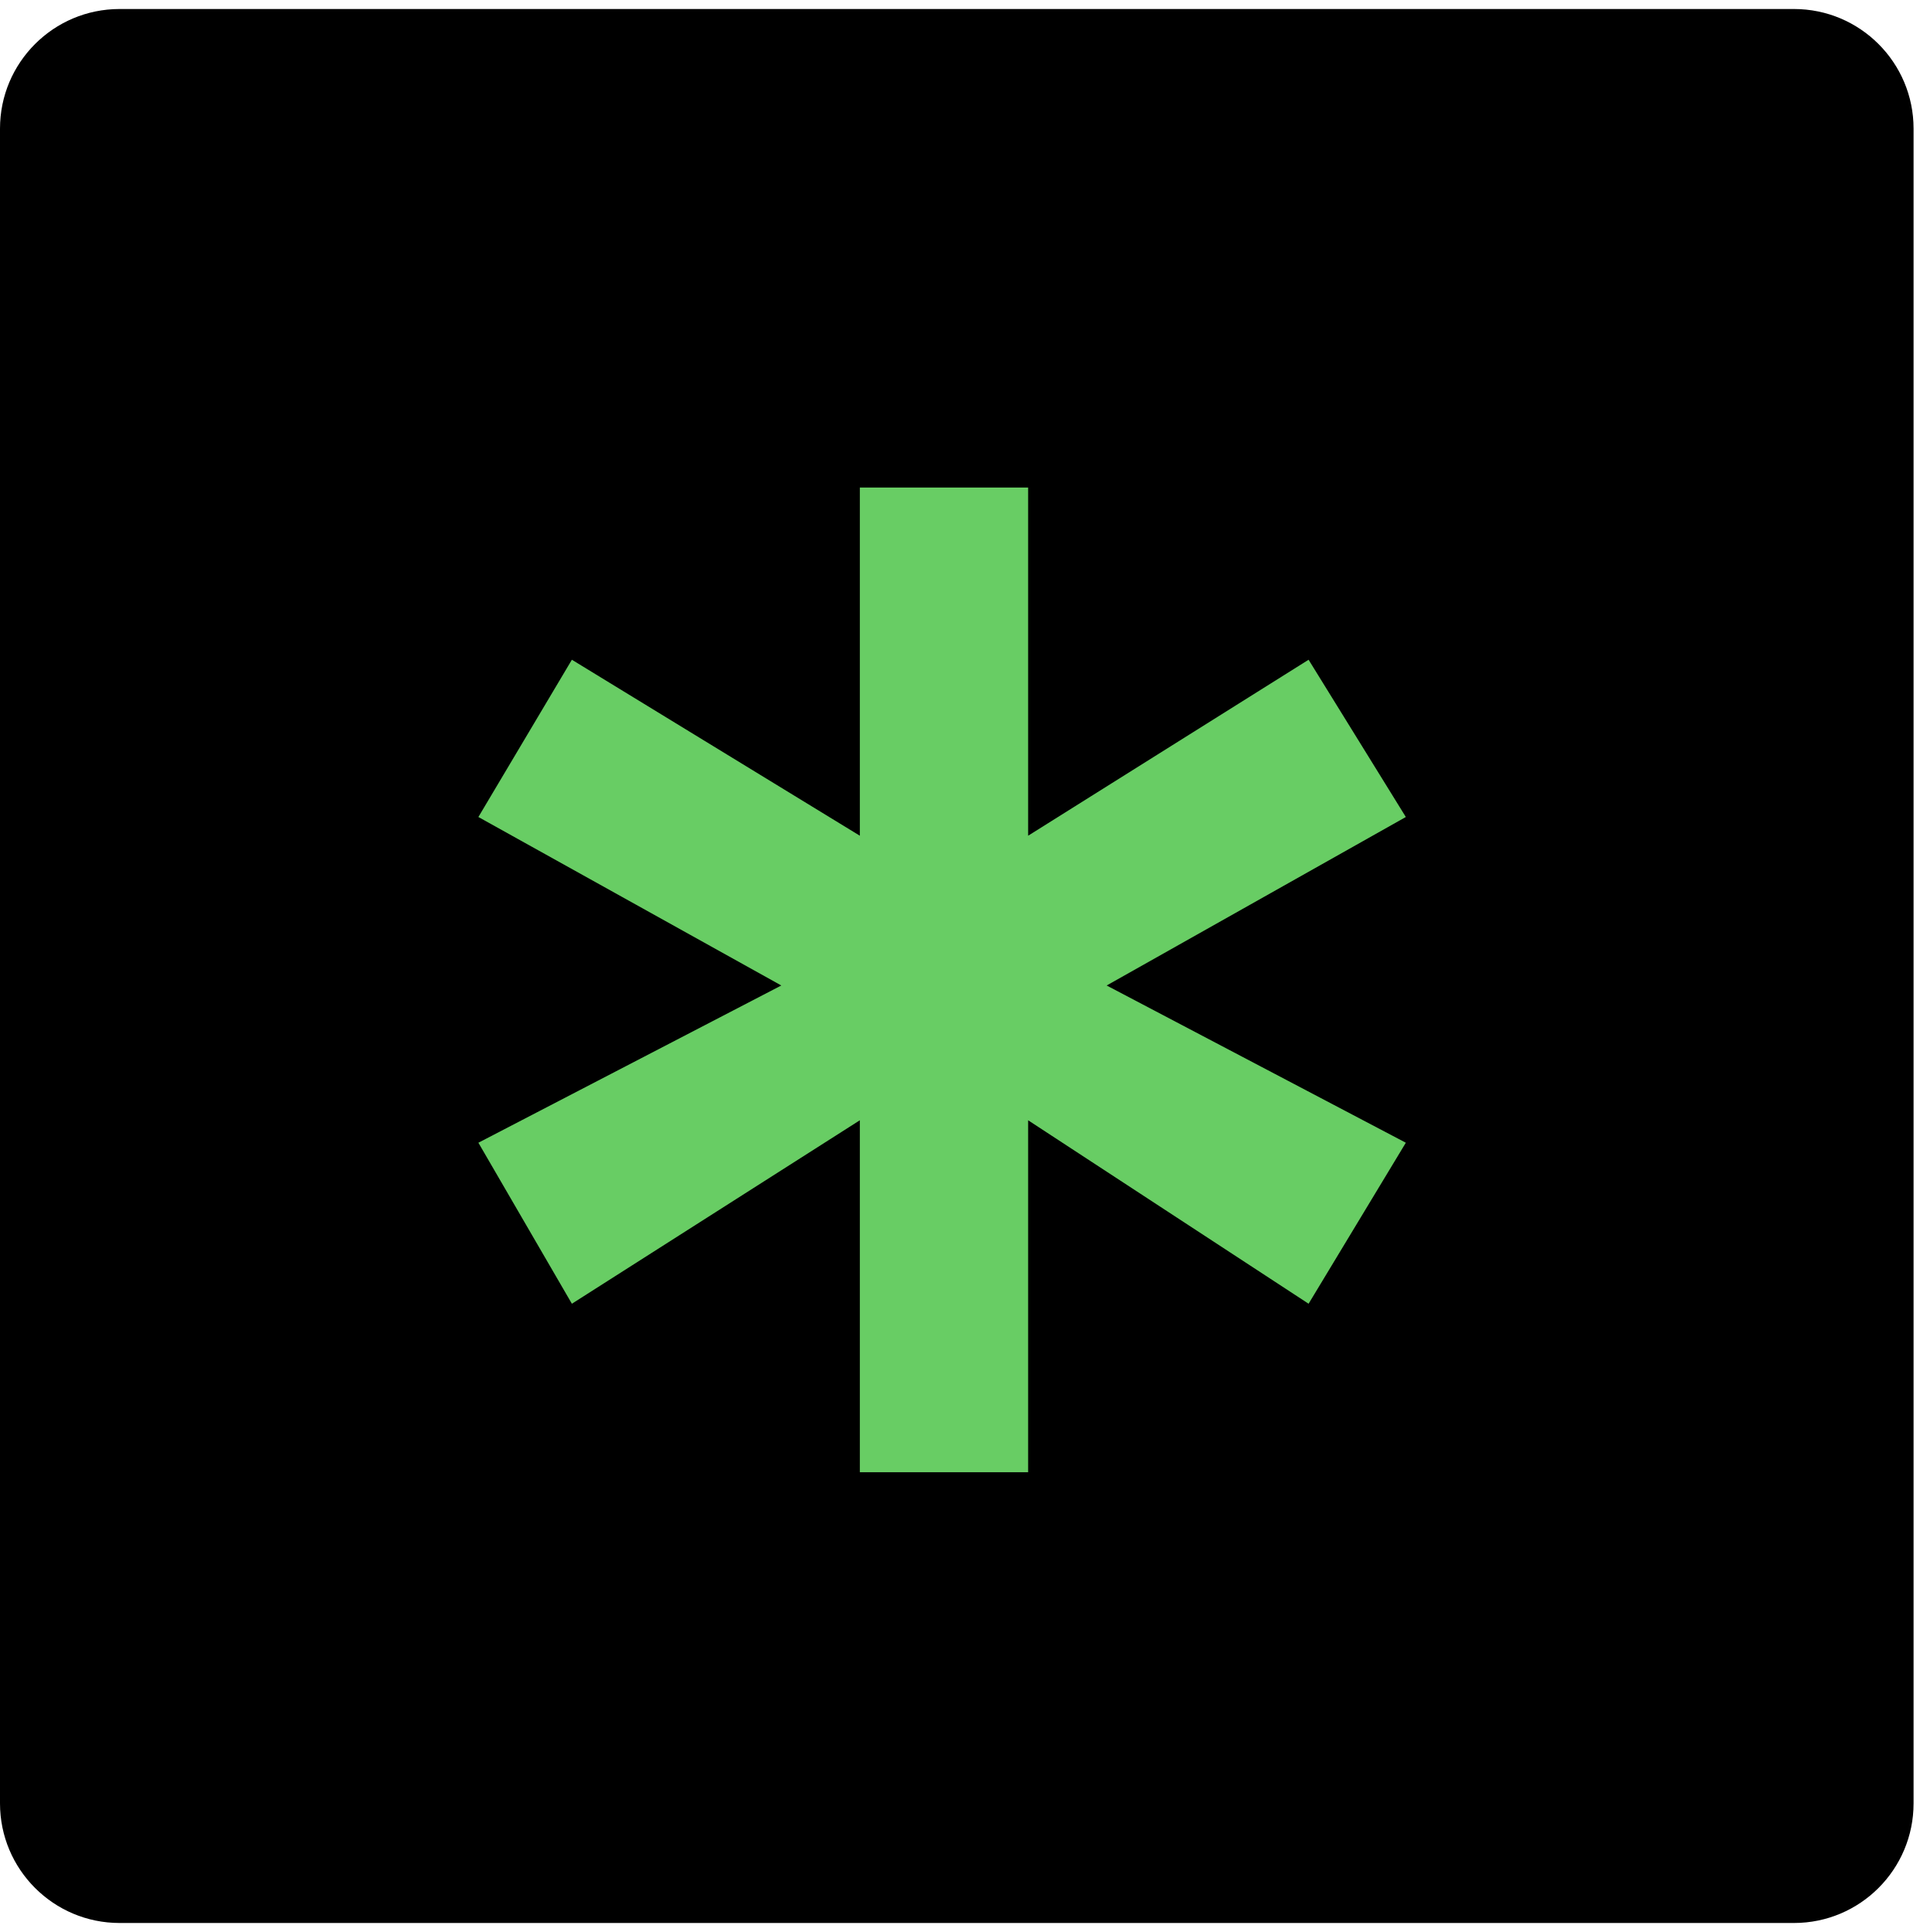
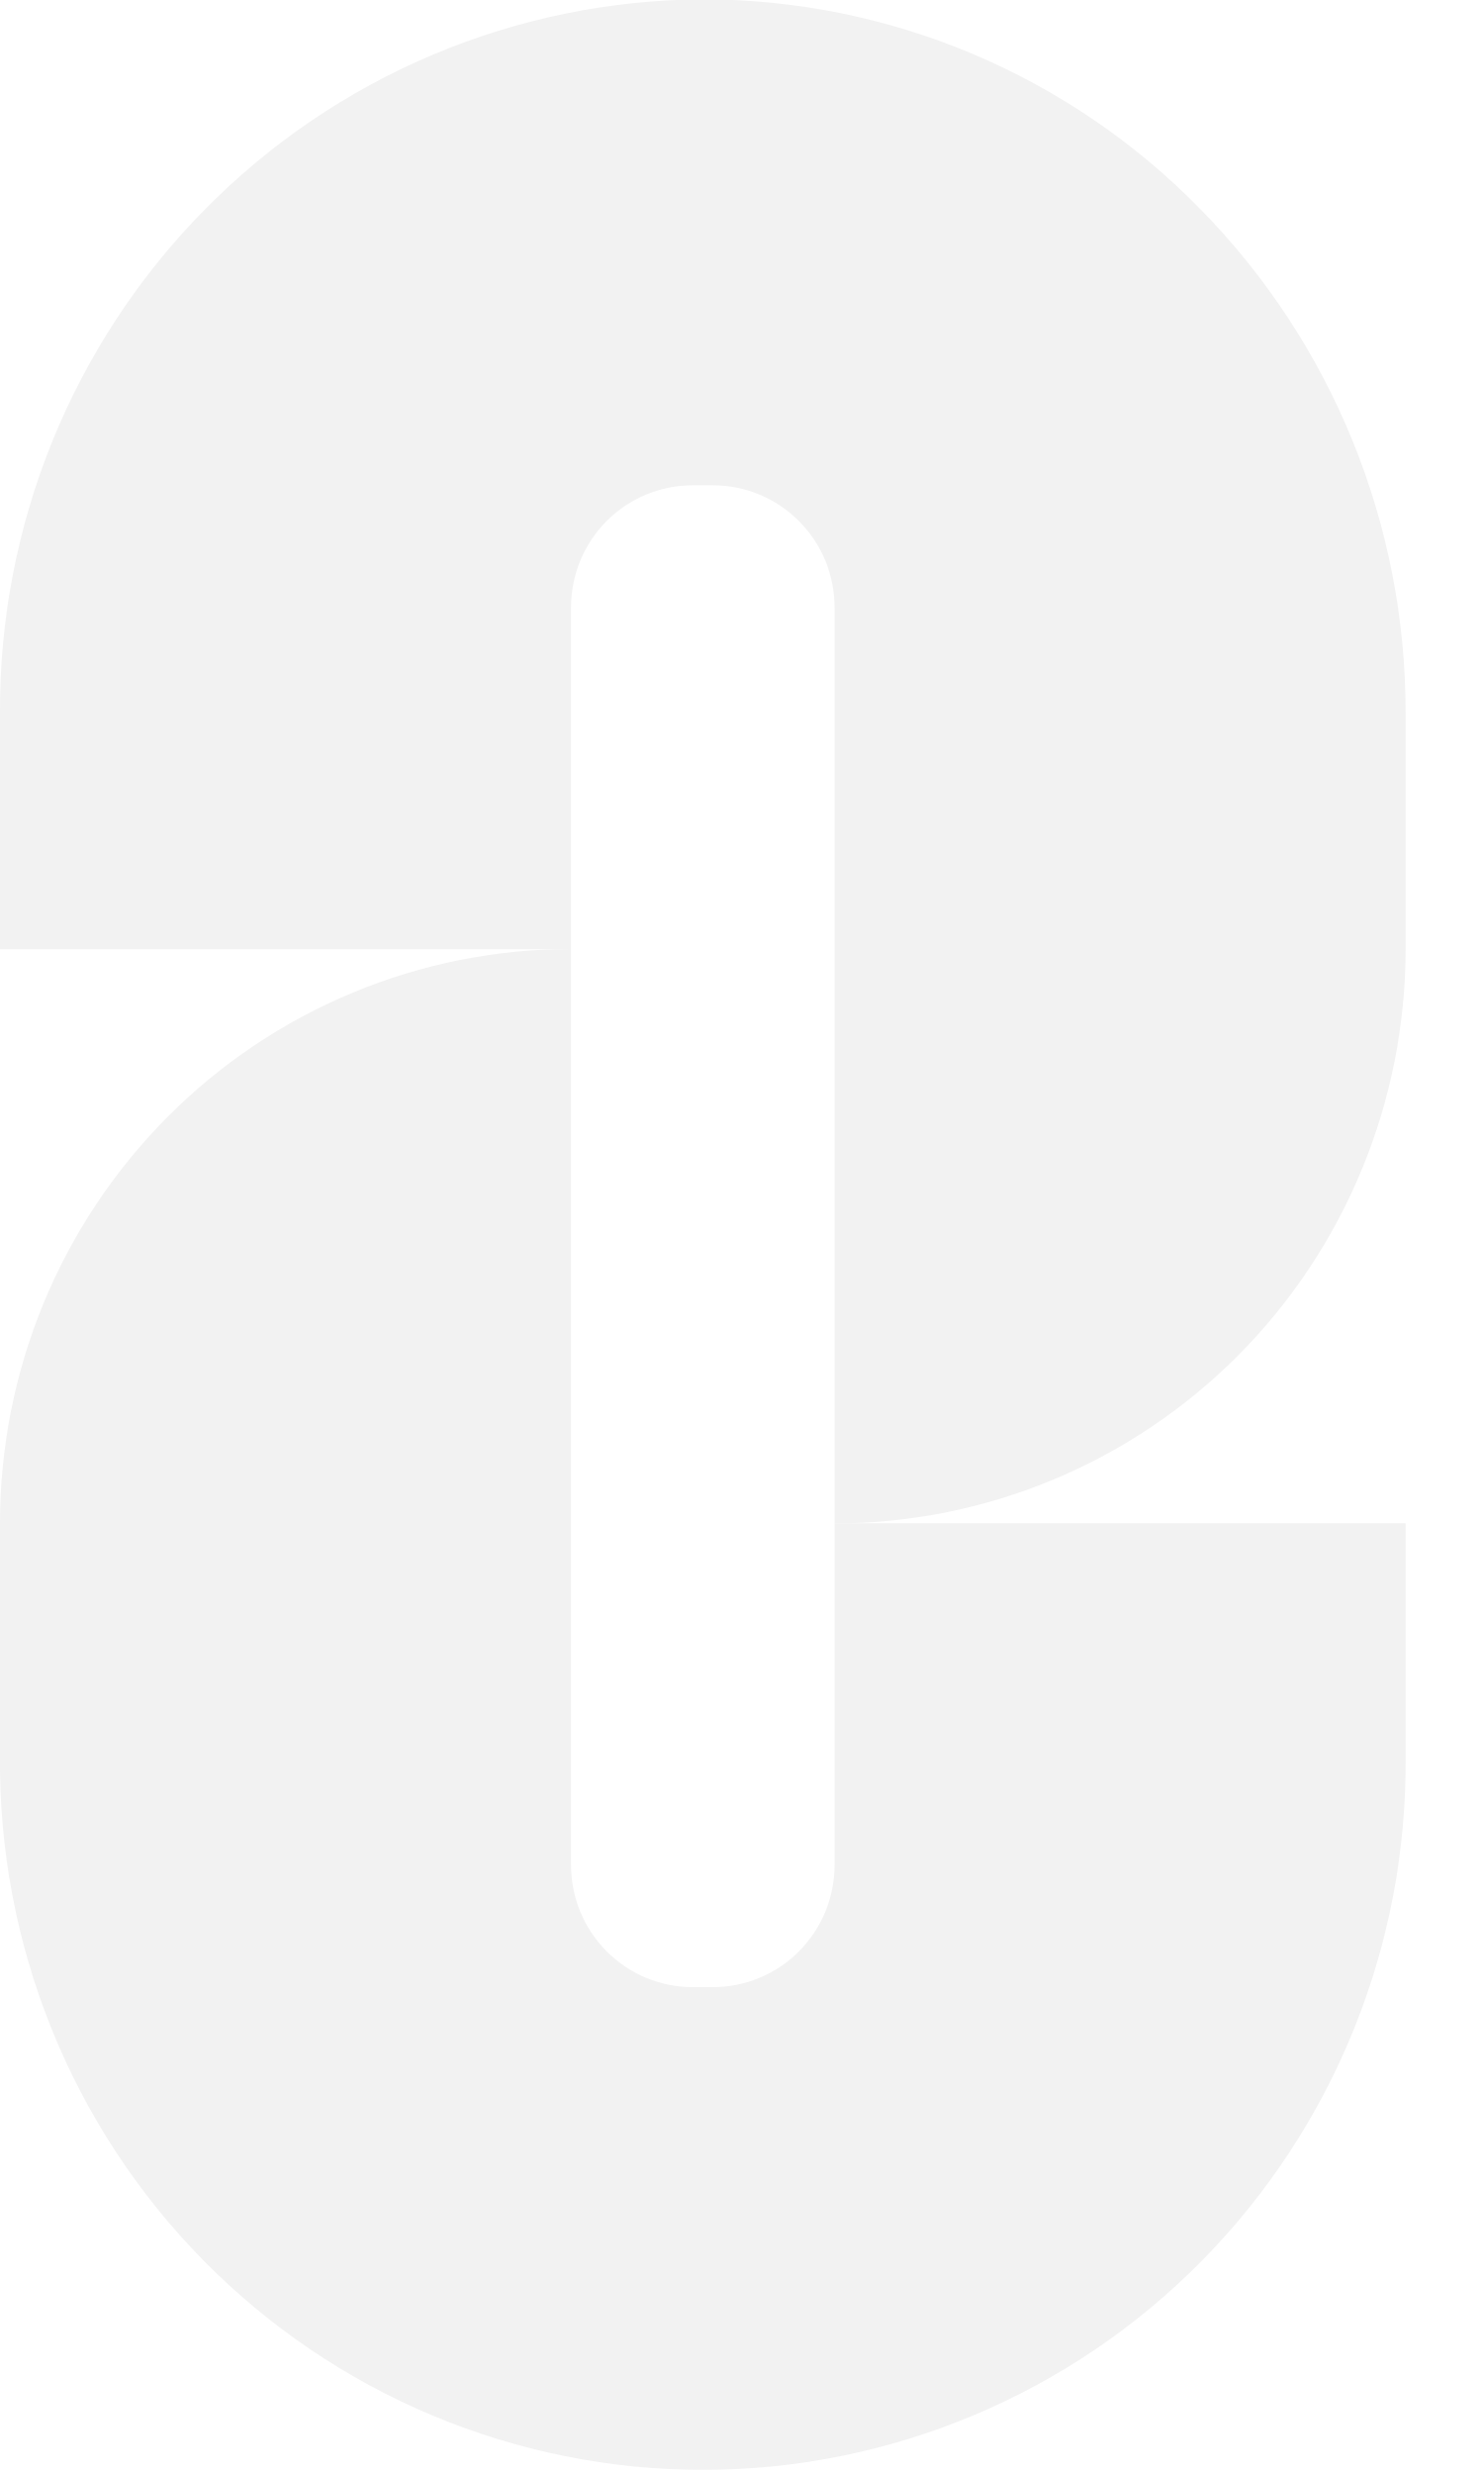
- <svg xmlns="http://www.w3.org/2000/svg" width="163" height="164" viewBox="0 0 163 164" fill="none">
-   <rect y="0.765" width="162.47" height="162.47" rx="10.154" fill="black" />
-   <path d="M48.555 110.669L40.617 97.002L66.336 83.654L40.617 69.352L48.555 56.003L73.004 70.941V41.383H87.292V70.941L111.105 56.003L119.361 69.352L93.96 83.654L119.361 97.002L111.105 110.669L87.292 95.096V124.971H73.004V95.096L48.555 110.669Z" fill="#68CD64" />
+ <svg xmlns="http://www.w3.org/2000/svg" width="18" height="30" viewBox="0 0 18 30" fill="none">
+   <path d="M8.524 -0.008C7.399 -0.002 6.286 0.226 5.249 0.664C4.211 1.102 3.27 1.742 2.479 2.546C1.687 3.35 1.061 4.303 0.635 5.35C0.21 6.397 -0.006 7.519 0 8.65V11.51H6.926V7.366C6.926 7.172 6.964 6.979 7.038 6.799C7.112 6.62 7.221 6.456 7.357 6.319C7.494 6.181 7.657 6.072 7.835 5.998C8.014 5.923 8.206 5.885 8.399 5.885H8.649C8.843 5.885 9.034 5.923 9.213 5.998C9.392 6.072 9.554 6.181 9.691 6.319C9.828 6.456 9.937 6.62 10.011 6.799C10.085 6.979 10.123 7.172 10.123 7.366V18.473C11.032 18.473 11.933 18.293 12.773 17.943C13.614 17.593 14.377 17.08 15.02 16.434C15.663 15.787 16.173 15.019 16.521 14.174C16.869 13.33 17.049 12.424 17.049 11.51V8.65C17.054 6.358 16.156 4.157 14.552 2.528C13.765 1.725 12.826 1.087 11.791 0.651C10.757 0.216 9.646 -0.008 8.524 -0.008Z" fill="#F2F2F2" />
+   <path d="M8.649 24.096H8.4C8.206 24.096 8.015 24.058 7.836 23.983C7.657 23.909 7.495 23.799 7.358 23.662C7.221 23.524 7.112 23.361 7.038 23.181C6.964 23.002 6.926 22.809 6.926 22.614V11.508C6.017 11.508 5.116 11.688 4.276 12.038C3.435 12.388 2.672 12.9 2.029 13.547C1.386 14.194 0.876 14.961 0.527 15.806C0.179 16.651 0 17.557 0 18.471V21.291C-0.011 22.424 0.201 23.548 0.624 24.598C1.047 25.648 1.673 26.603 2.466 27.409C3.259 28.214 4.202 28.853 5.242 29.289C6.282 29.725 7.398 29.95 8.525 29.95C9.652 29.95 10.767 29.725 11.807 29.289C12.847 28.853 13.791 28.214 14.583 27.409C15.376 26.603 16.002 25.648 16.425 24.598C16.849 23.548 17.061 22.424 17.049 21.291V18.471H10.123V22.614C10.123 22.809 10.085 23.002 10.011 23.181C9.937 23.361 9.828 23.524 9.691 23.662C9.555 23.8 9.392 23.909 9.213 23.983C9.035 24.058 8.843 24.096 8.649 24.096Z" fill="#F2F2F2" />
</svg>
